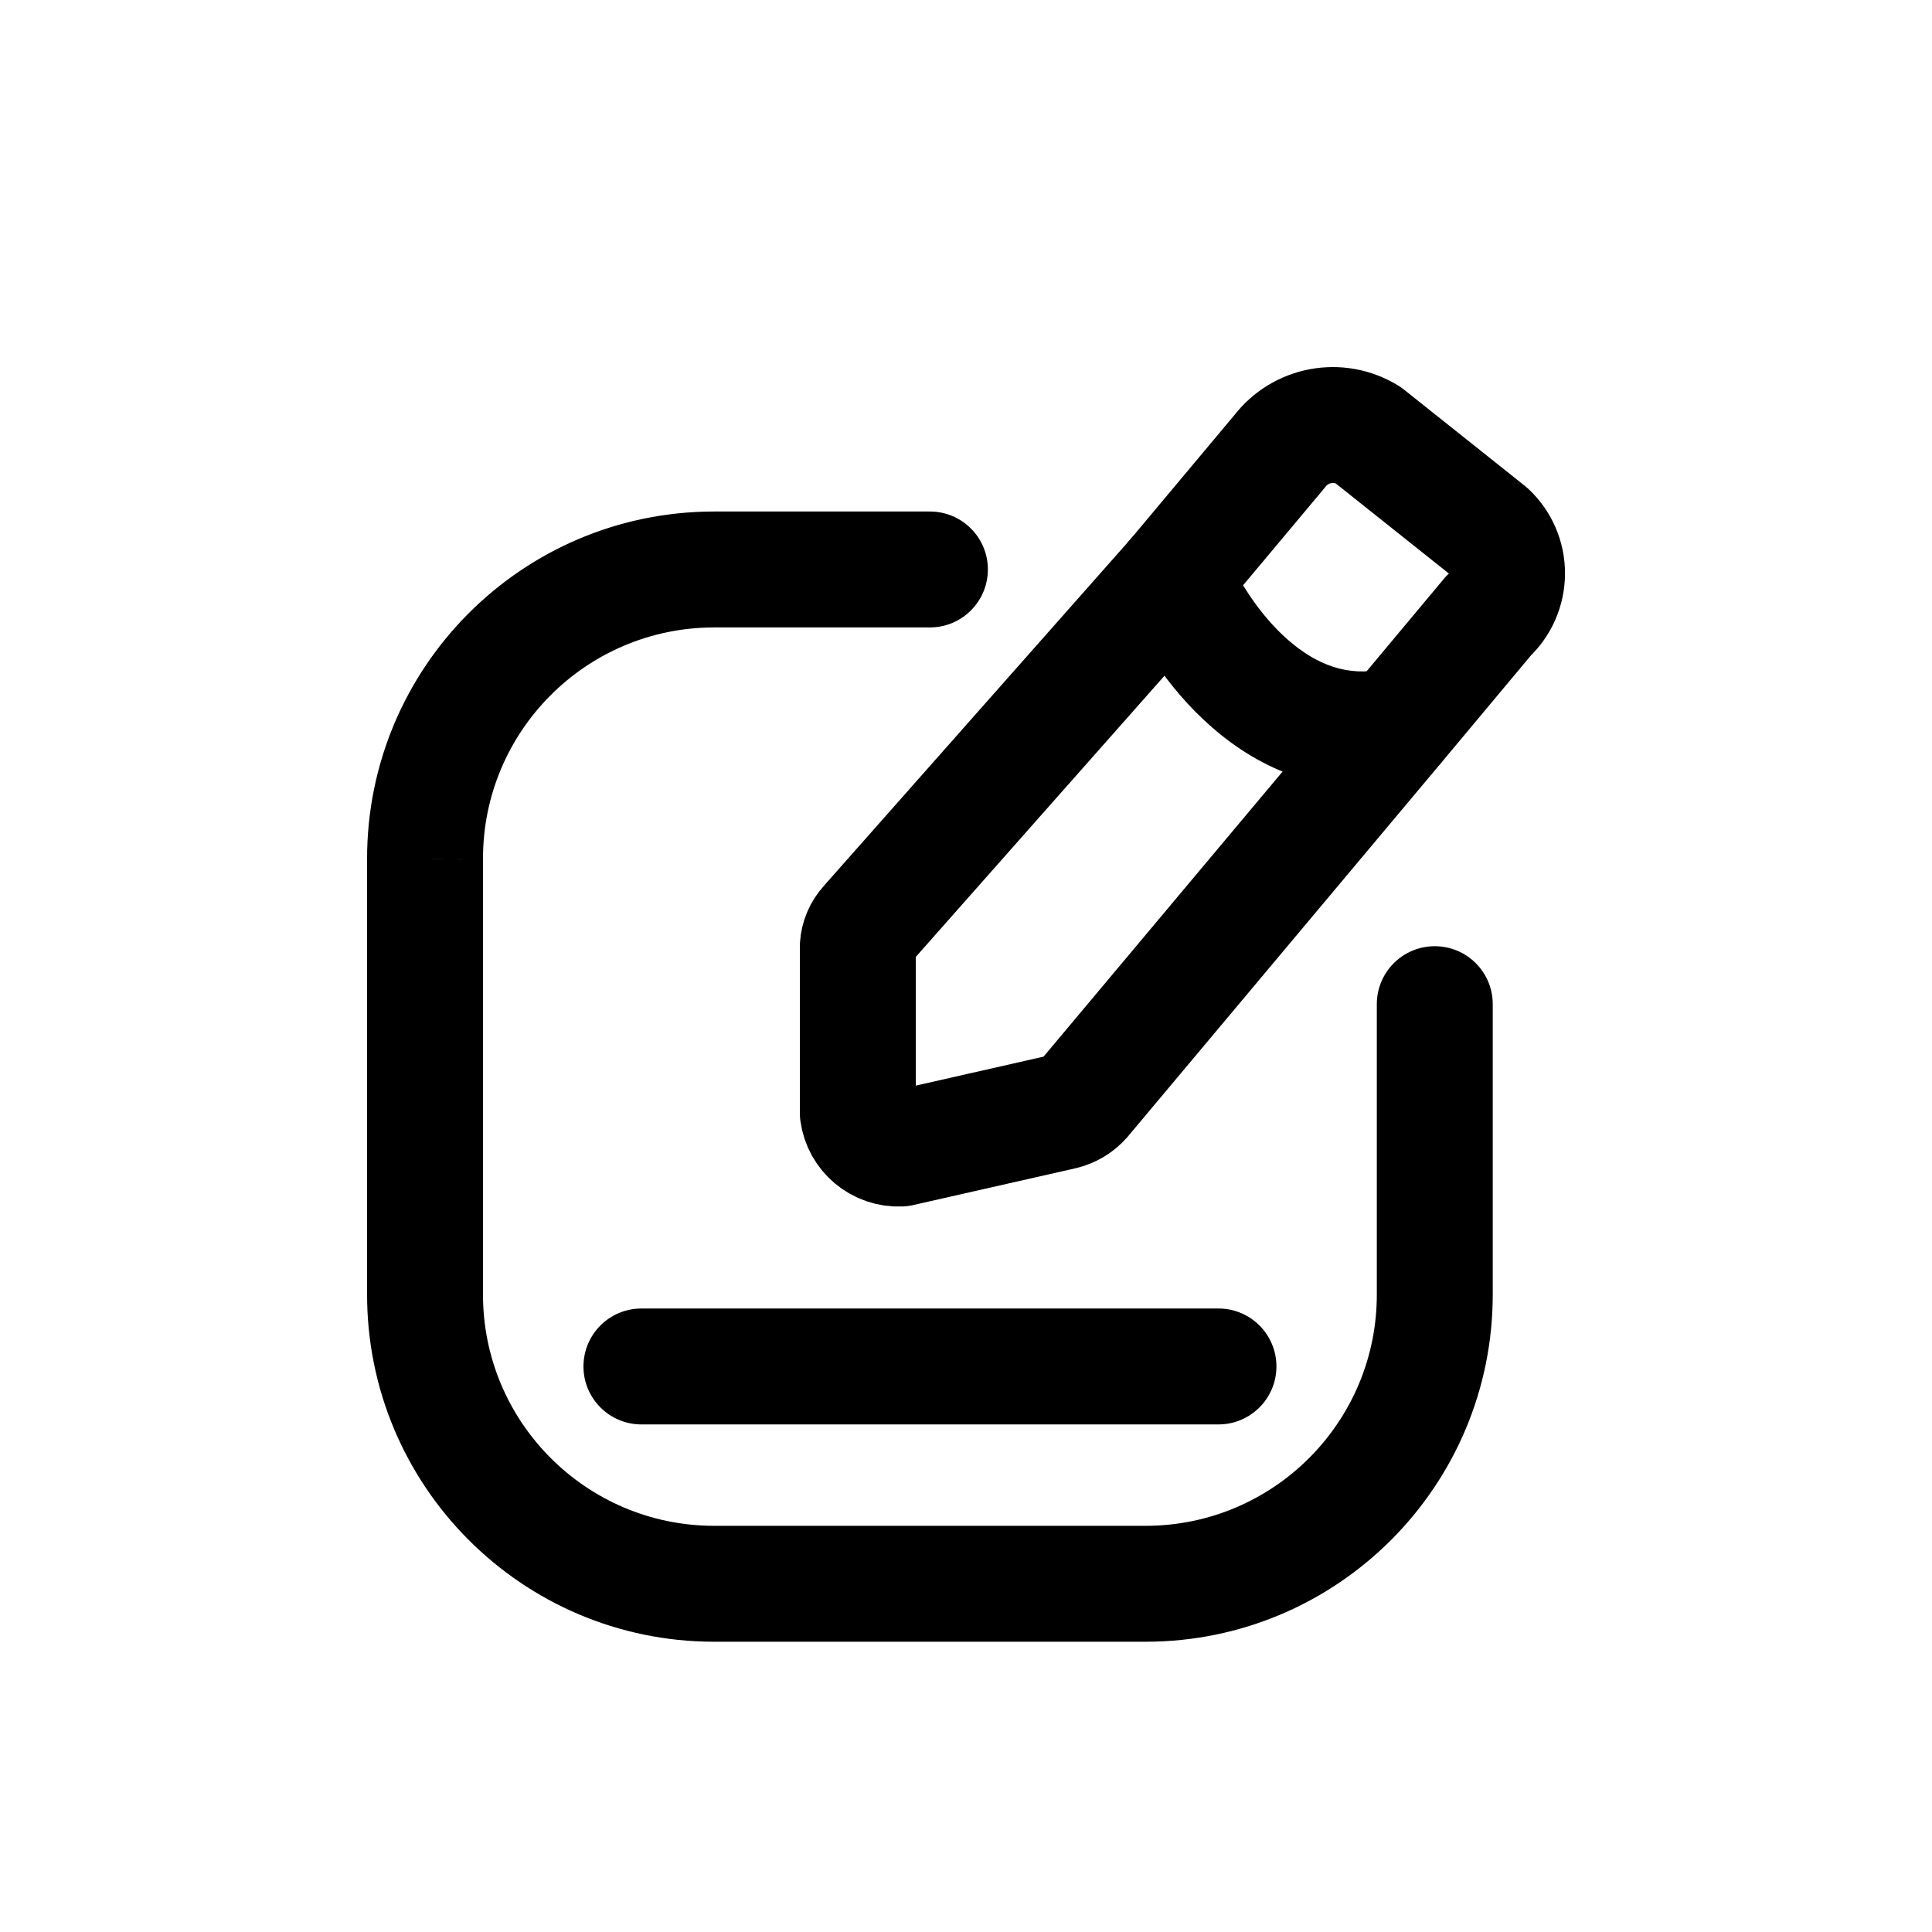
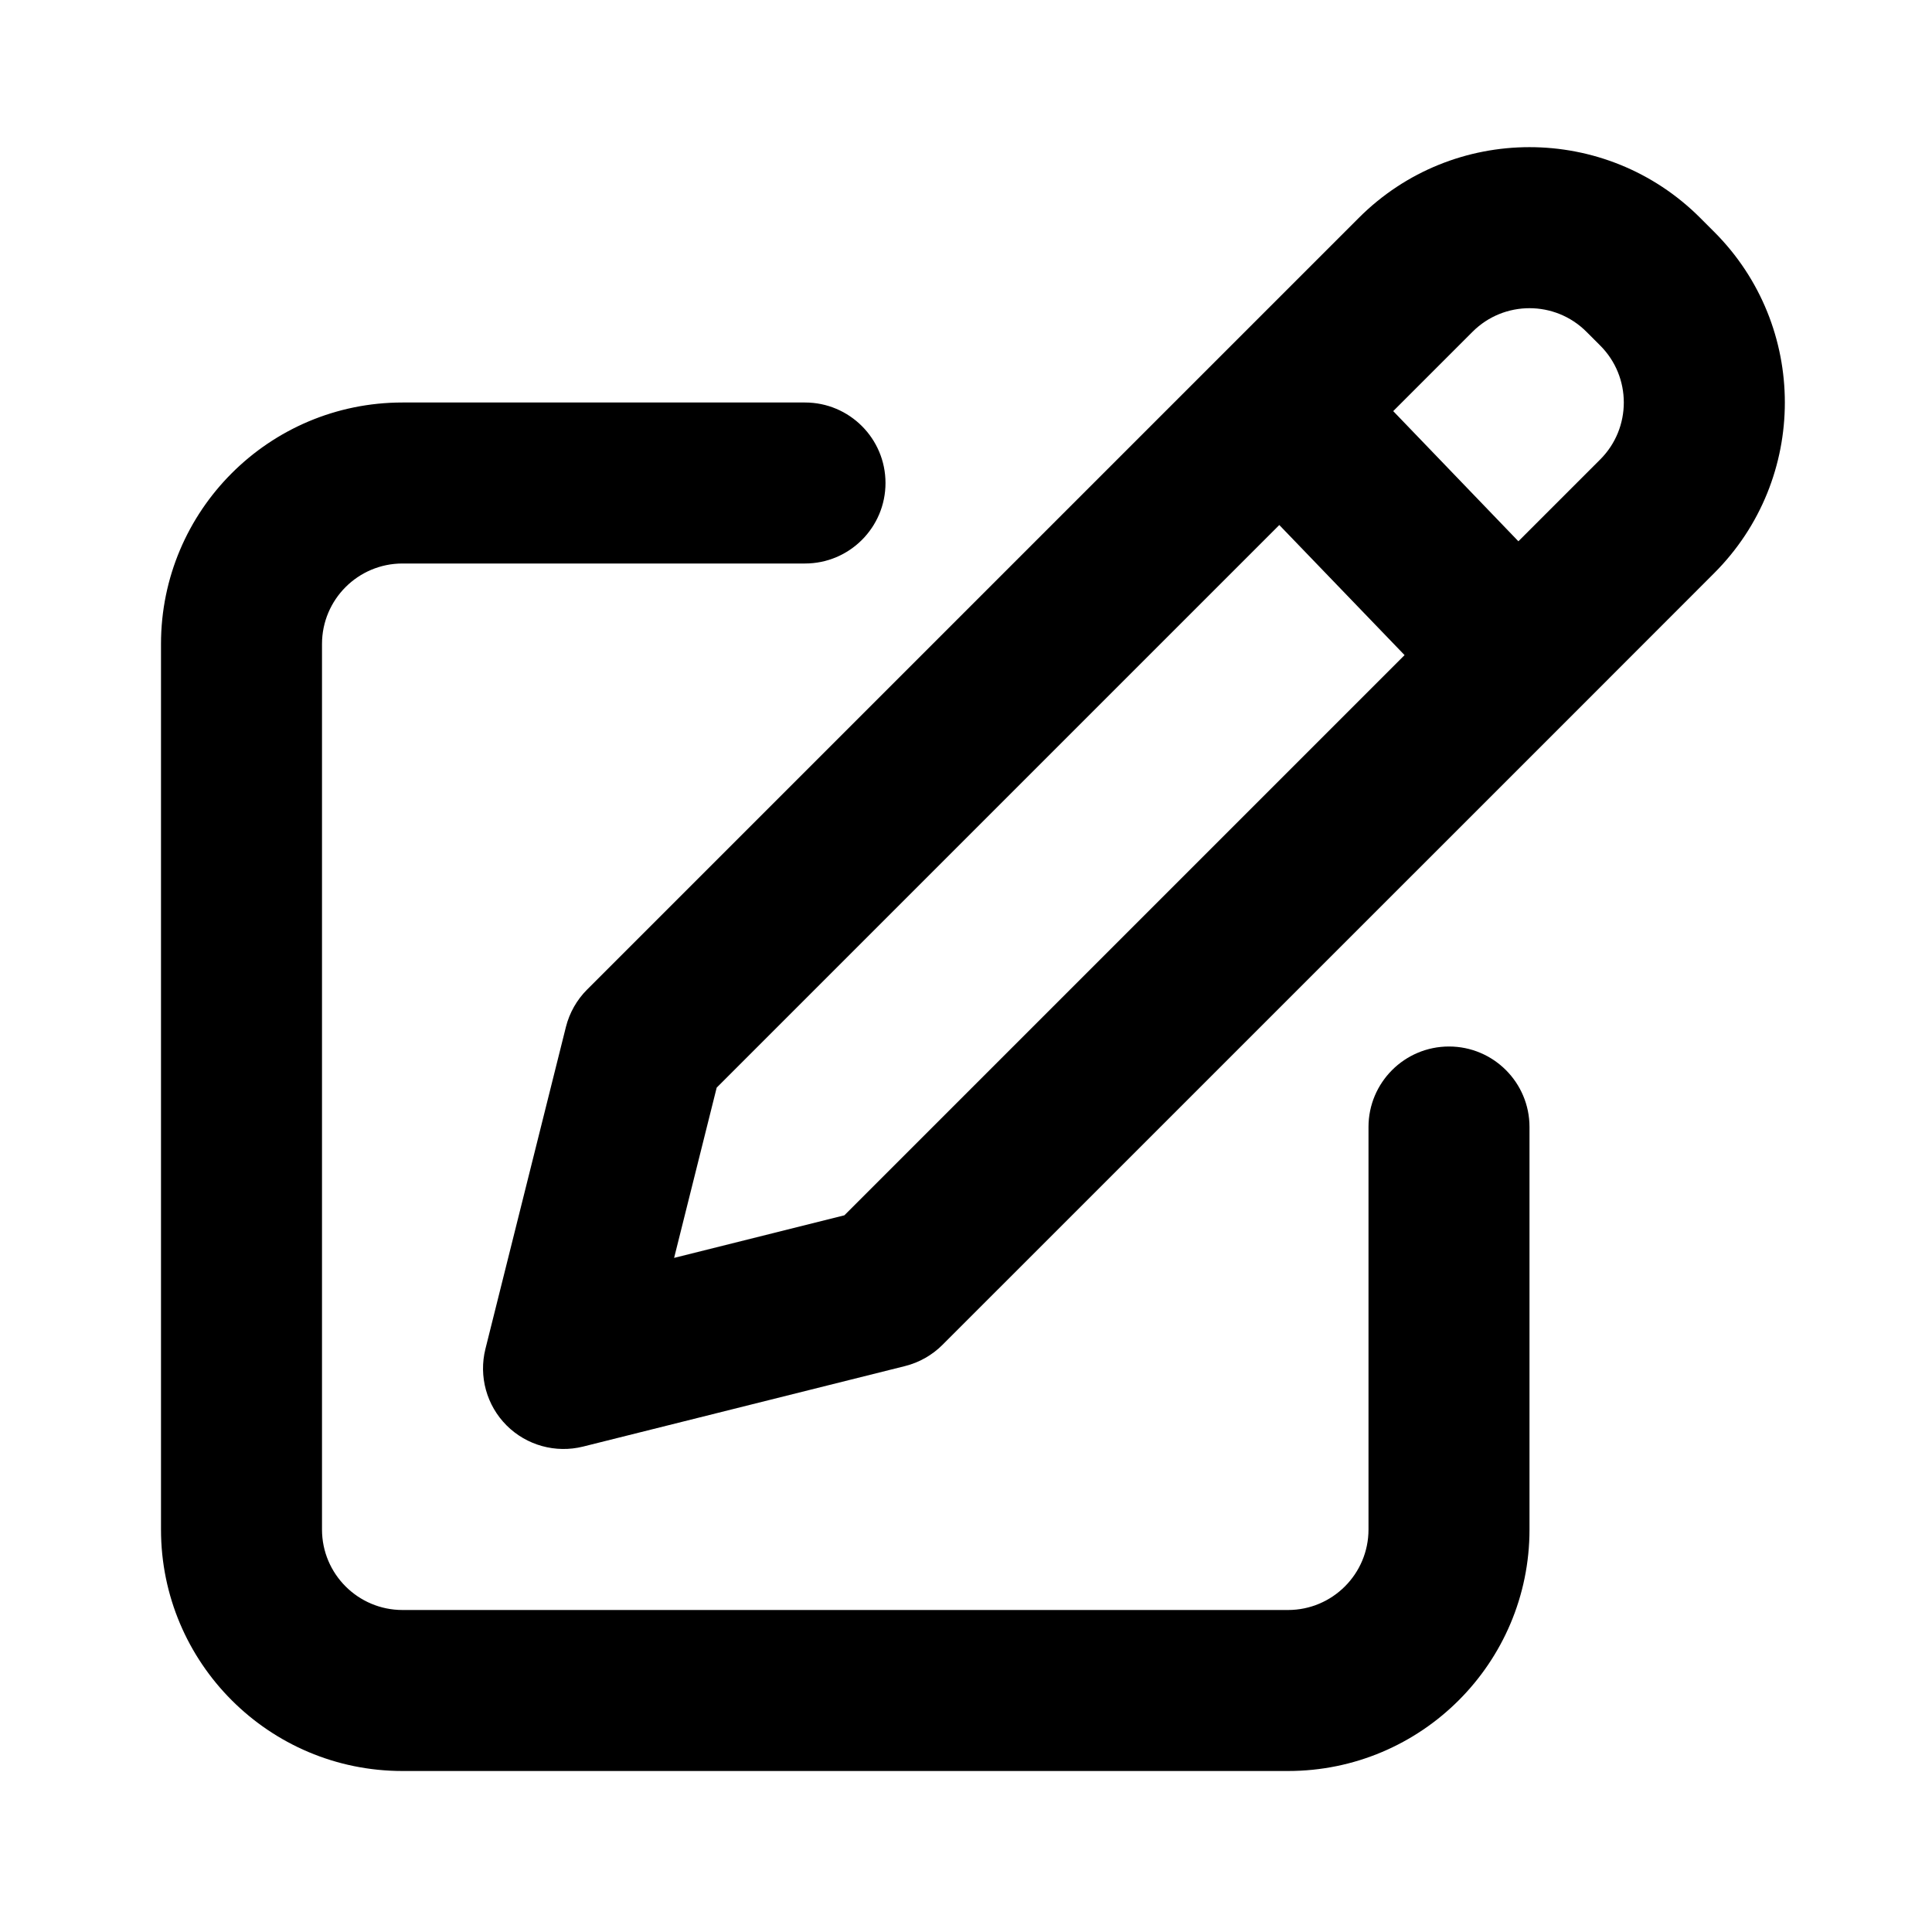
- <svg xmlns="http://www.w3.org/2000/svg" width="800px" height="800px" viewBox="0 -0.5 25 25" fill="none">
-   <path fill-rule="evenodd" clip-rule="evenodd" d="M17.7 5.128L19.266 6.375C19.417 6.517 19.503 6.716 19.501 6.923C19.5 7.131 19.413 7.329 19.26 7.47L18.07 8.894L14.021 13.723C13.95 13.804 13.856 13.861 13.751 13.886L11.651 14.362C11.376 14.375 11.136 14.175 11.1 13.902V11.744C11.107 11.639 11.149 11.541 11.219 11.464L15.193 6.971L16.557 5.342C16.827 4.988 17.32 4.895 17.7 5.128Z" stroke="#000000" stroke-width="1.5" stroke-linecap="round" stroke-linejoin="round" />
-   <path d="M12.033 7.619C12.447 7.619 12.783 7.283 12.783 6.869C12.783 6.454 12.447 6.119 12.033 6.119V7.619ZM9.233 6.869V6.119L9.231 6.119L9.233 6.869ZM5.5 10.619H6.25L6.25 10.617L5.5 10.619ZM5.5 16.244L6.25 16.245V16.244H5.5ZM9.233 19.994L9.231 20.744H9.233V19.994ZM14.833 19.994V20.744L14.835 20.744L14.833 19.994ZM18.566 16.244H17.816L17.816 16.245L18.566 16.244ZM19.316 12.494C19.316 12.079 18.98 11.744 18.566 11.744C18.152 11.744 17.816 12.079 17.816 12.494H19.316ZM15.886 6.684C15.728 6.302 15.29 6.119 14.907 6.277C14.524 6.435 14.342 6.874 14.5 7.257L15.886 6.684ZM18.232 9.622C18.636 9.533 18.892 9.132 18.802 8.728C18.713 8.323 18.313 8.068 17.908 8.157L18.232 9.622ZM8.3 16.432C7.886 16.432 7.55 16.767 7.55 17.182C7.55 17.596 7.886 17.932 8.3 17.932V16.432ZM15.767 17.932C16.181 17.932 16.517 17.596 16.517 17.182C16.517 16.767 16.181 16.432 15.767 16.432V17.932ZM12.033 6.119H9.233V7.619H12.033V6.119ZM9.231 6.119C6.751 6.125 4.745 8.14 4.75 10.62L6.25 10.617C6.246 8.965 7.583 7.623 9.235 7.619L9.231 6.119ZM4.75 10.619V16.244H6.25V10.619H4.75ZM4.75 16.242C4.745 18.722 6.751 20.738 9.231 20.744L9.235 19.244C7.583 19.24 6.246 17.897 6.25 16.245L4.75 16.242ZM9.233 20.744H14.833V19.244H9.233V20.744ZM14.835 20.744C17.315 20.738 19.321 18.722 19.316 16.242L17.816 16.245C17.82 17.897 16.483 19.24 14.831 19.244L14.835 20.744ZM19.316 16.244V12.494H17.816V16.244H19.316ZM14.5 7.257C14.695 7.729 15.092 8.398 15.687 8.915C16.294 9.444 17.168 9.857 18.232 9.622L17.908 8.157C17.443 8.26 17.039 8.104 16.671 7.784C16.29 7.452 16.013 6.992 15.886 6.684L14.5 7.257ZM8.3 17.932H15.767V16.432H8.3V17.932Z" fill="#000000" />
+ <svg xmlns="http://www.w3.org/2000/svg" width="800px" height="800px" viewBox="0 0 24 24" fill="none">
+   <path fill-rule="evenodd" clip-rule="evenodd" d="M21.121 2.707C19.95 1.535 18.05 1.535 16.879 2.707L15.199 4.387L7.293 12.293C7.165 12.421 7.074 12.582 7.03 12.757L6.03 16.757C5.945 17.098 6.045 17.459 6.293 17.707C6.541 17.955 6.902 18.055 7.243 17.97L11.242 16.97C11.418 16.926 11.579 16.835 11.707 16.707L19.556 8.859L21.293 7.121C22.465 5.95 22.465 4.05 21.293 2.879L21.121 2.707ZM18.293 4.121C18.683 3.731 19.317 3.731 19.707 4.121L19.879 4.293C20.269 4.683 20.269 5.317 19.879 5.707L18.862 6.724L17.307 5.107L18.293 4.121ZM15.892 6.522L17.448 8.138L10.489 15.097L8.374 15.626L8.903 13.511L15.892 6.522ZM4 8C4 7.448 4.448 7 5 7H10C10.552 7 11 6.552 11 6C11 5.448 10.552 5 10 5H5C3.343 5 2 6.343 2 8V19C2 20.657 3.343 22 5 22H16C17.657 22 19 20.657 19 19V14C19 13.448 18.552 13 18 13C17.448 13 17 13.448 17 14V19C17 19.552 16.552 20 16 20H5C4.448 20 4 19.552 4 19V8Z" fill="#000000" />
</svg>
